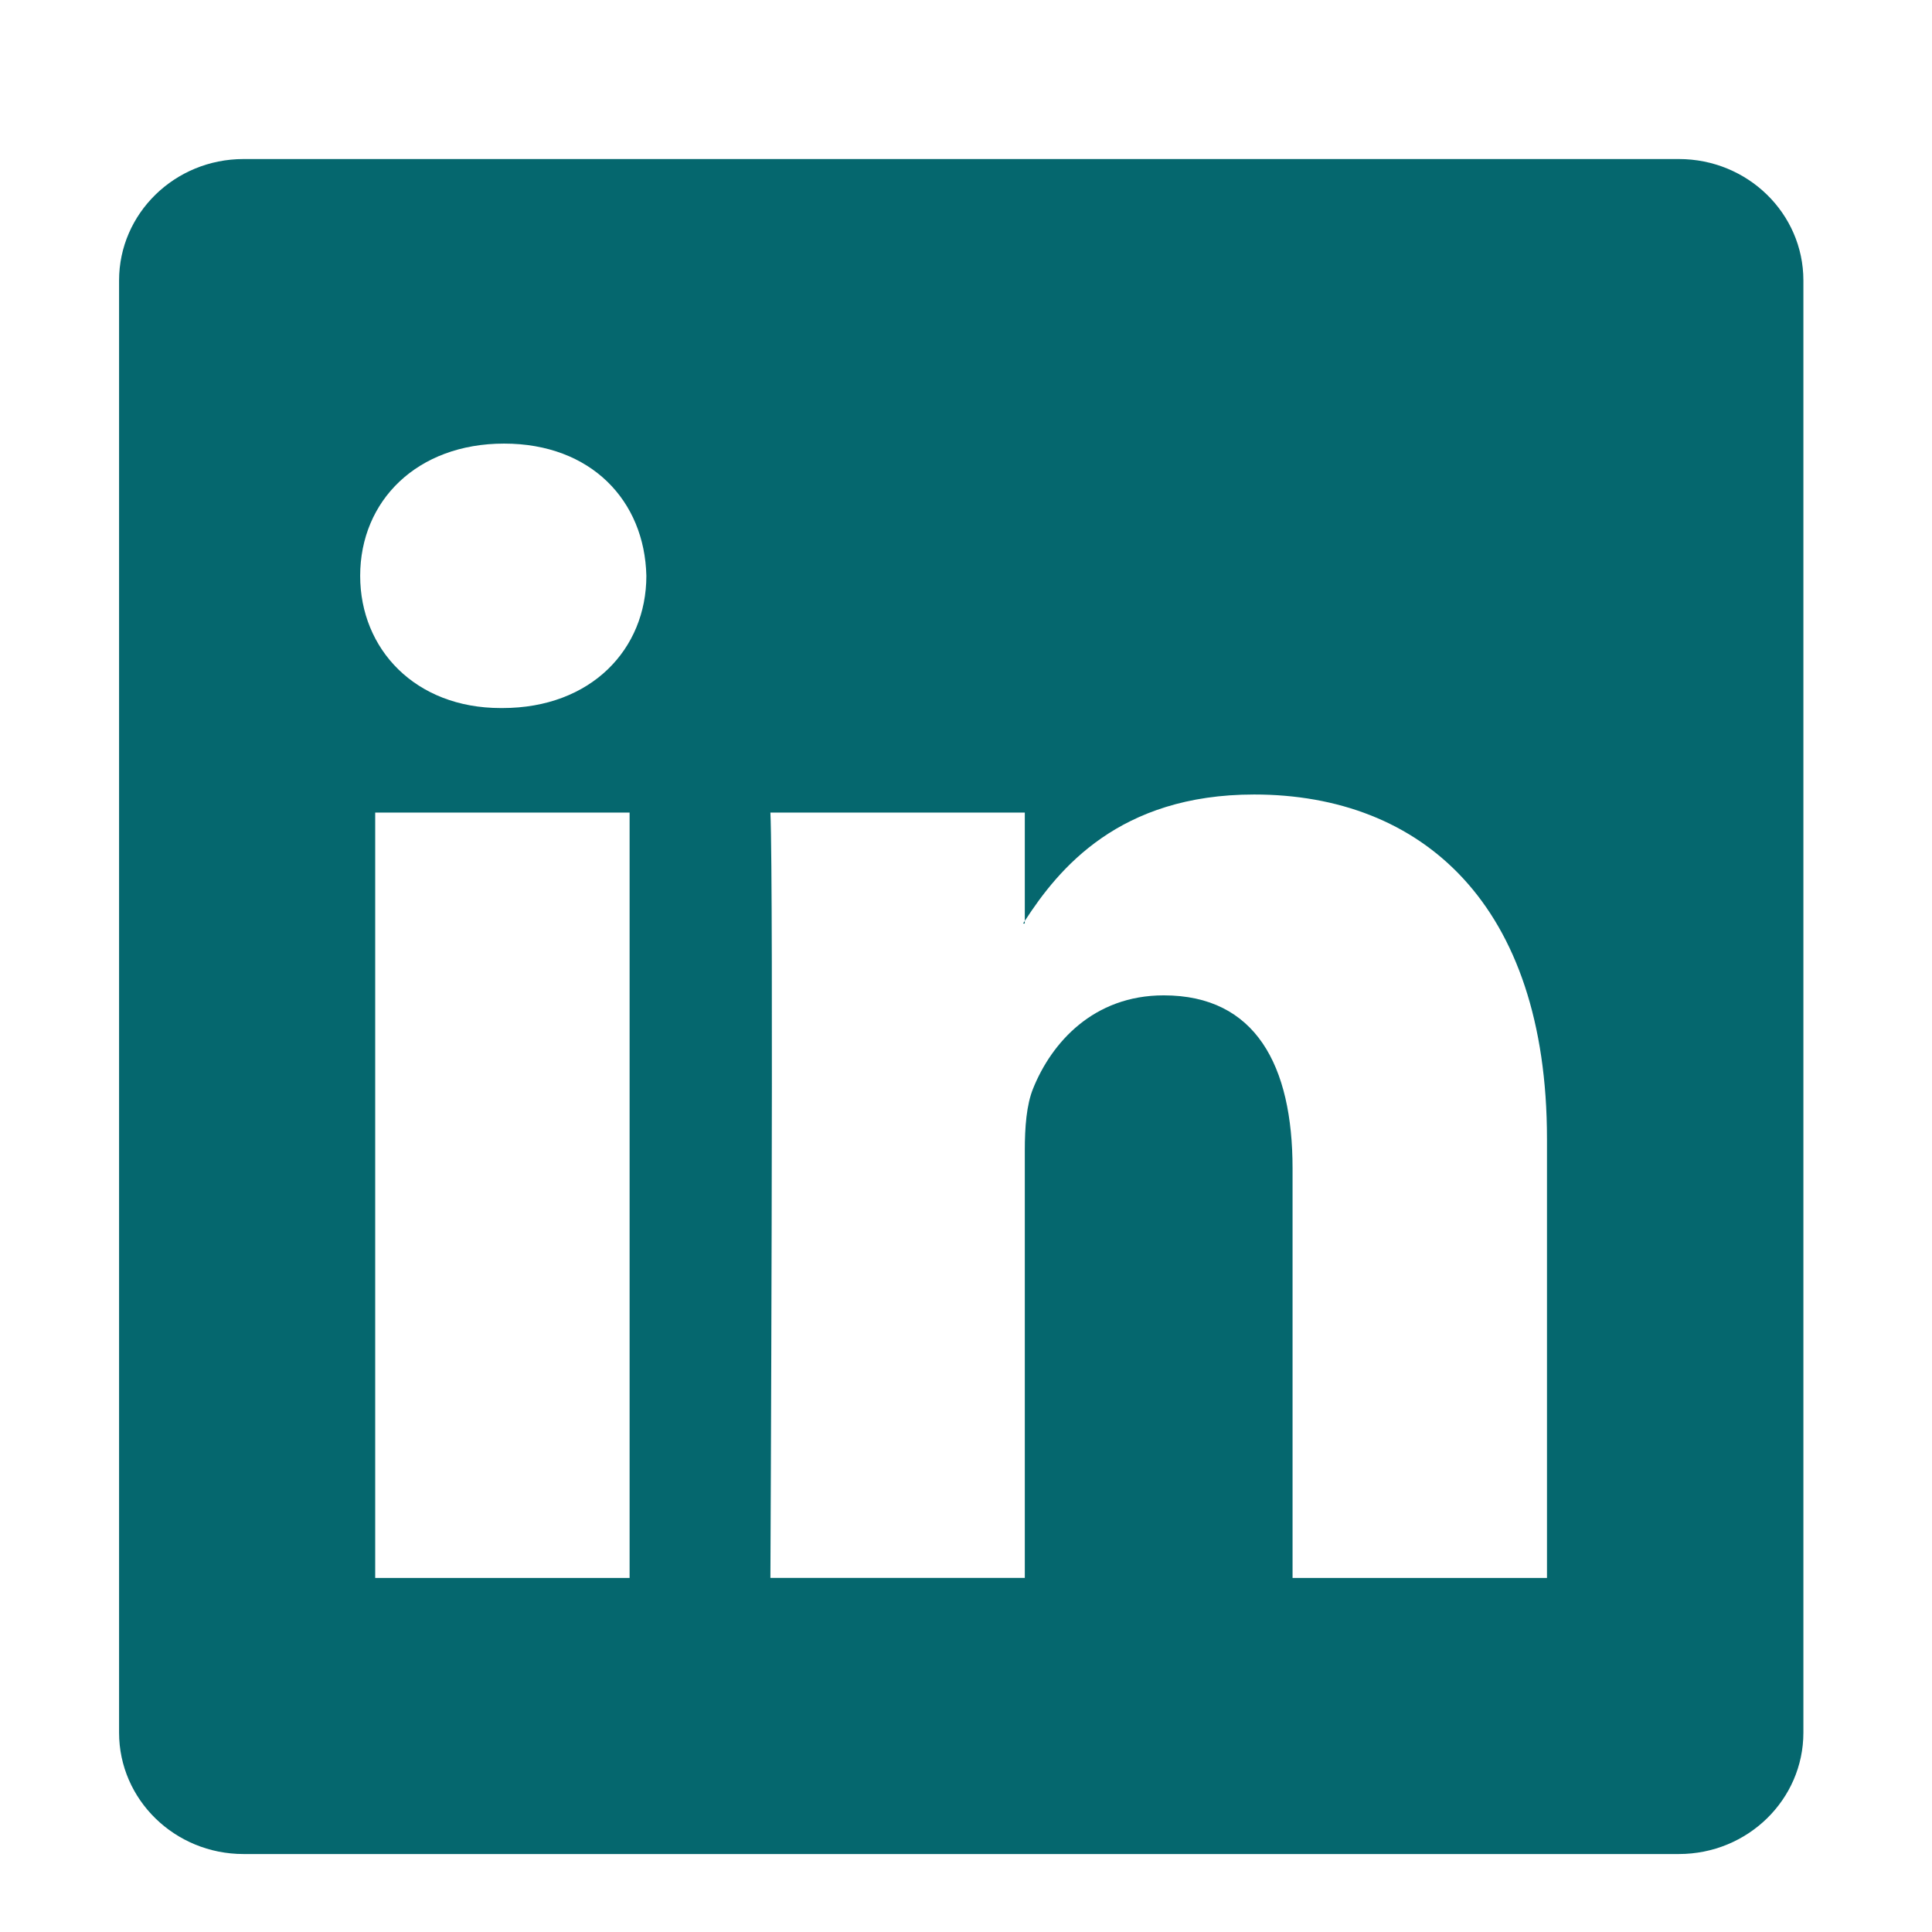
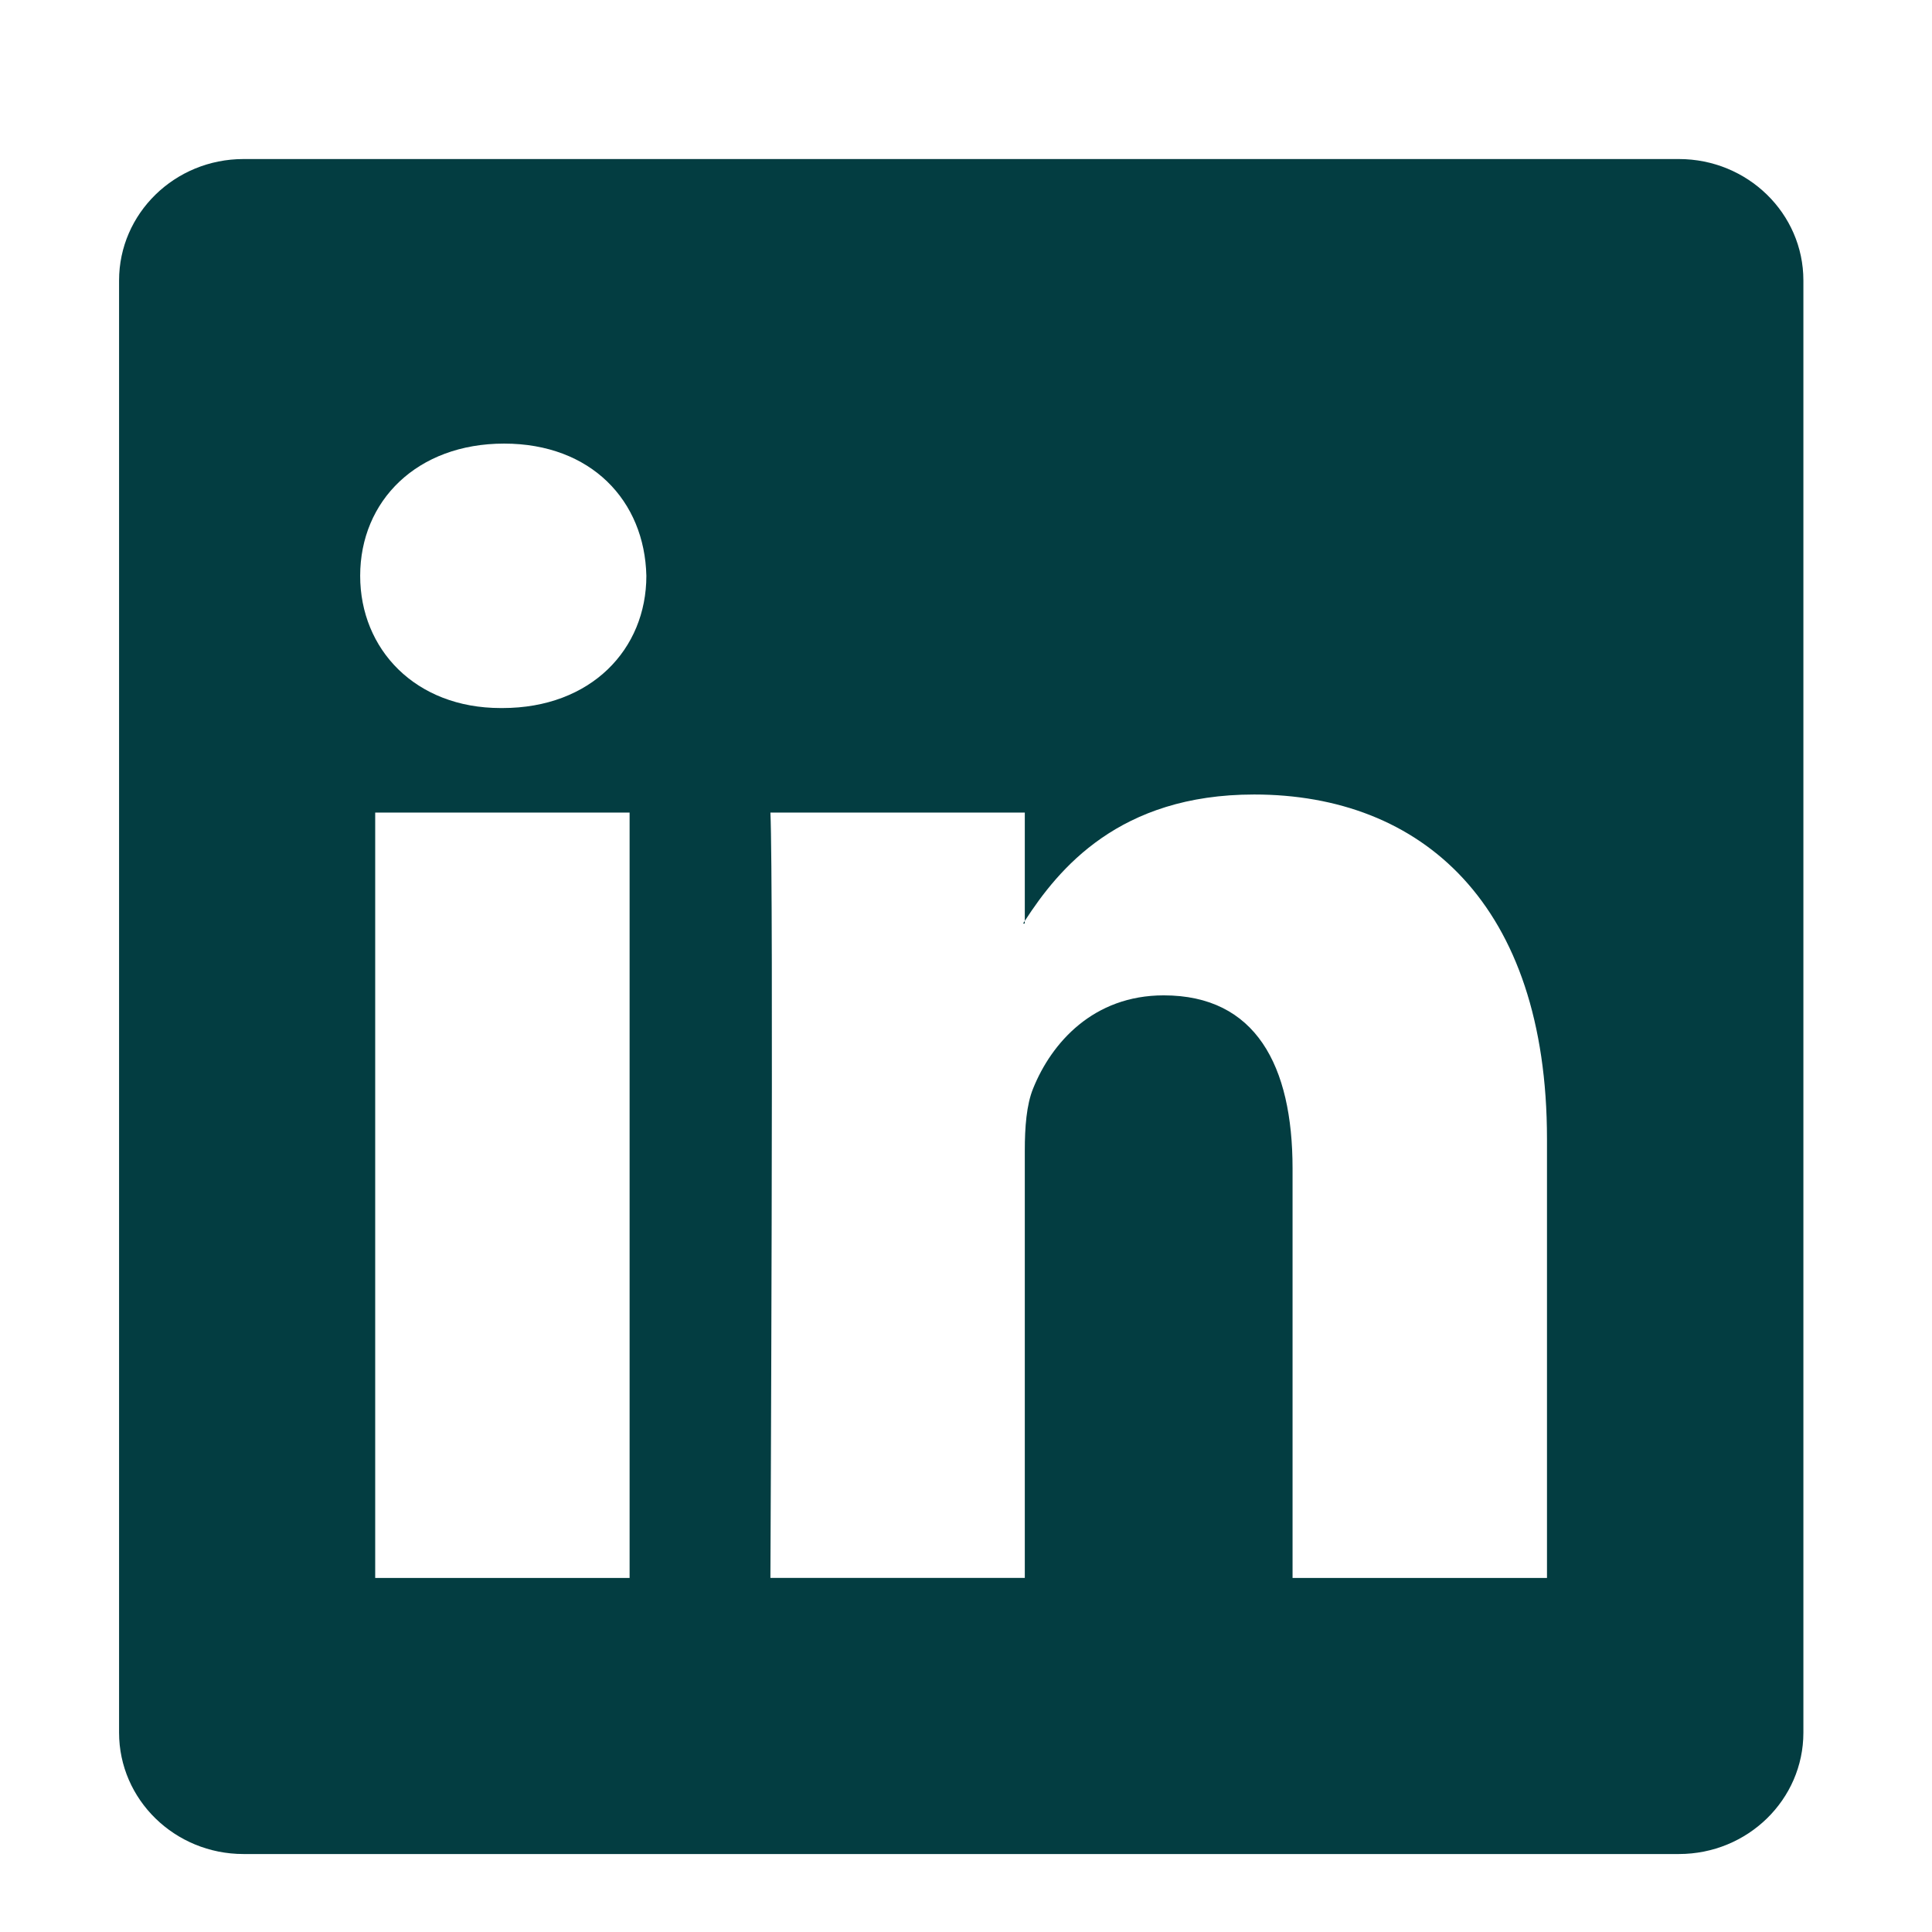
<svg xmlns="http://www.w3.org/2000/svg" enable-background="new 0 0 56.693 56.693" height="30px" id="Layer_1" version="1.1" viewBox="0 0 56.693 56.693" width="30px" xml:space="preserve">
  <g>
-     <path fill="#05676e" d="M30.071,27.101v-0.077c-0.016,0.026-0.033,0.052-0.05,0.077H30.071z" />
-     <path fill="#05676e" d="M49.265,4.667H7.145c-2.016,0-3.651,1.596-3.651,3.563v42.613c0,1.966,1.635,3.562,3.651,3.562h42.12   c2.019,0,3.654-1.597,3.654-3.562V8.23C52.919,6.262,51.283,4.667,49.265,4.667z M18.475,46.304h-7.465V23.845h7.465V46.304z    M14.743,20.777h-0.05c-2.504,0-4.124-1.725-4.124-3.88c0-2.203,1.67-3.88,4.223-3.88c2.554,0,4.125,1.677,4.175,3.88   C18.967,19.052,17.345,20.777,14.743,20.777z M45.394,46.304h-7.465V34.286c0-3.018-1.08-5.078-3.781-5.078   c-2.062,0-3.29,1.389-3.831,2.731c-0.197,0.479-0.245,1.149-0.245,1.821v12.543h-7.465c0,0,0.098-20.354,0-22.459h7.465v3.179   c0.992-1.53,2.766-3.709,6.729-3.709c4.911,0,8.594,3.211,8.594,10.11V46.304z" />
+     <path fill="#033d41" d="M30.071,27.101v-0.077c-0.016,0.026-0.033,0.052-0.05,0.077H30.071z" />
+     <path fill="#033d41" d="M49.265,4.667H7.145c-2.016,0-3.651,1.596-3.651,3.563v42.613c0,1.966,1.635,3.562,3.651,3.562h42.12   c2.019,0,3.654-1.597,3.654-3.562V8.23C52.919,6.262,51.283,4.667,49.265,4.667z M18.475,46.304h-7.465V23.845h7.465V46.304z    M14.743,20.777h-0.05c-2.504,0-4.124-1.725-4.124-3.88c0-2.203,1.67-3.88,4.223-3.88c2.554,0,4.125,1.677,4.175,3.88   C18.967,19.052,17.345,20.777,14.743,20.777z M45.394,46.304h-7.465V34.286c0-3.018-1.08-5.078-3.781-5.078   c-2.062,0-3.29,1.389-3.831,2.731c-0.197,0.479-0.245,1.149-0.245,1.821v12.543h-7.465c0,0,0.098-20.354,0-22.459h7.465v3.179   c0.992-1.53,2.766-3.709,6.729-3.709c4.911,0,8.594,3.211,8.594,10.11V46.304z" />
  </g>
</svg>
